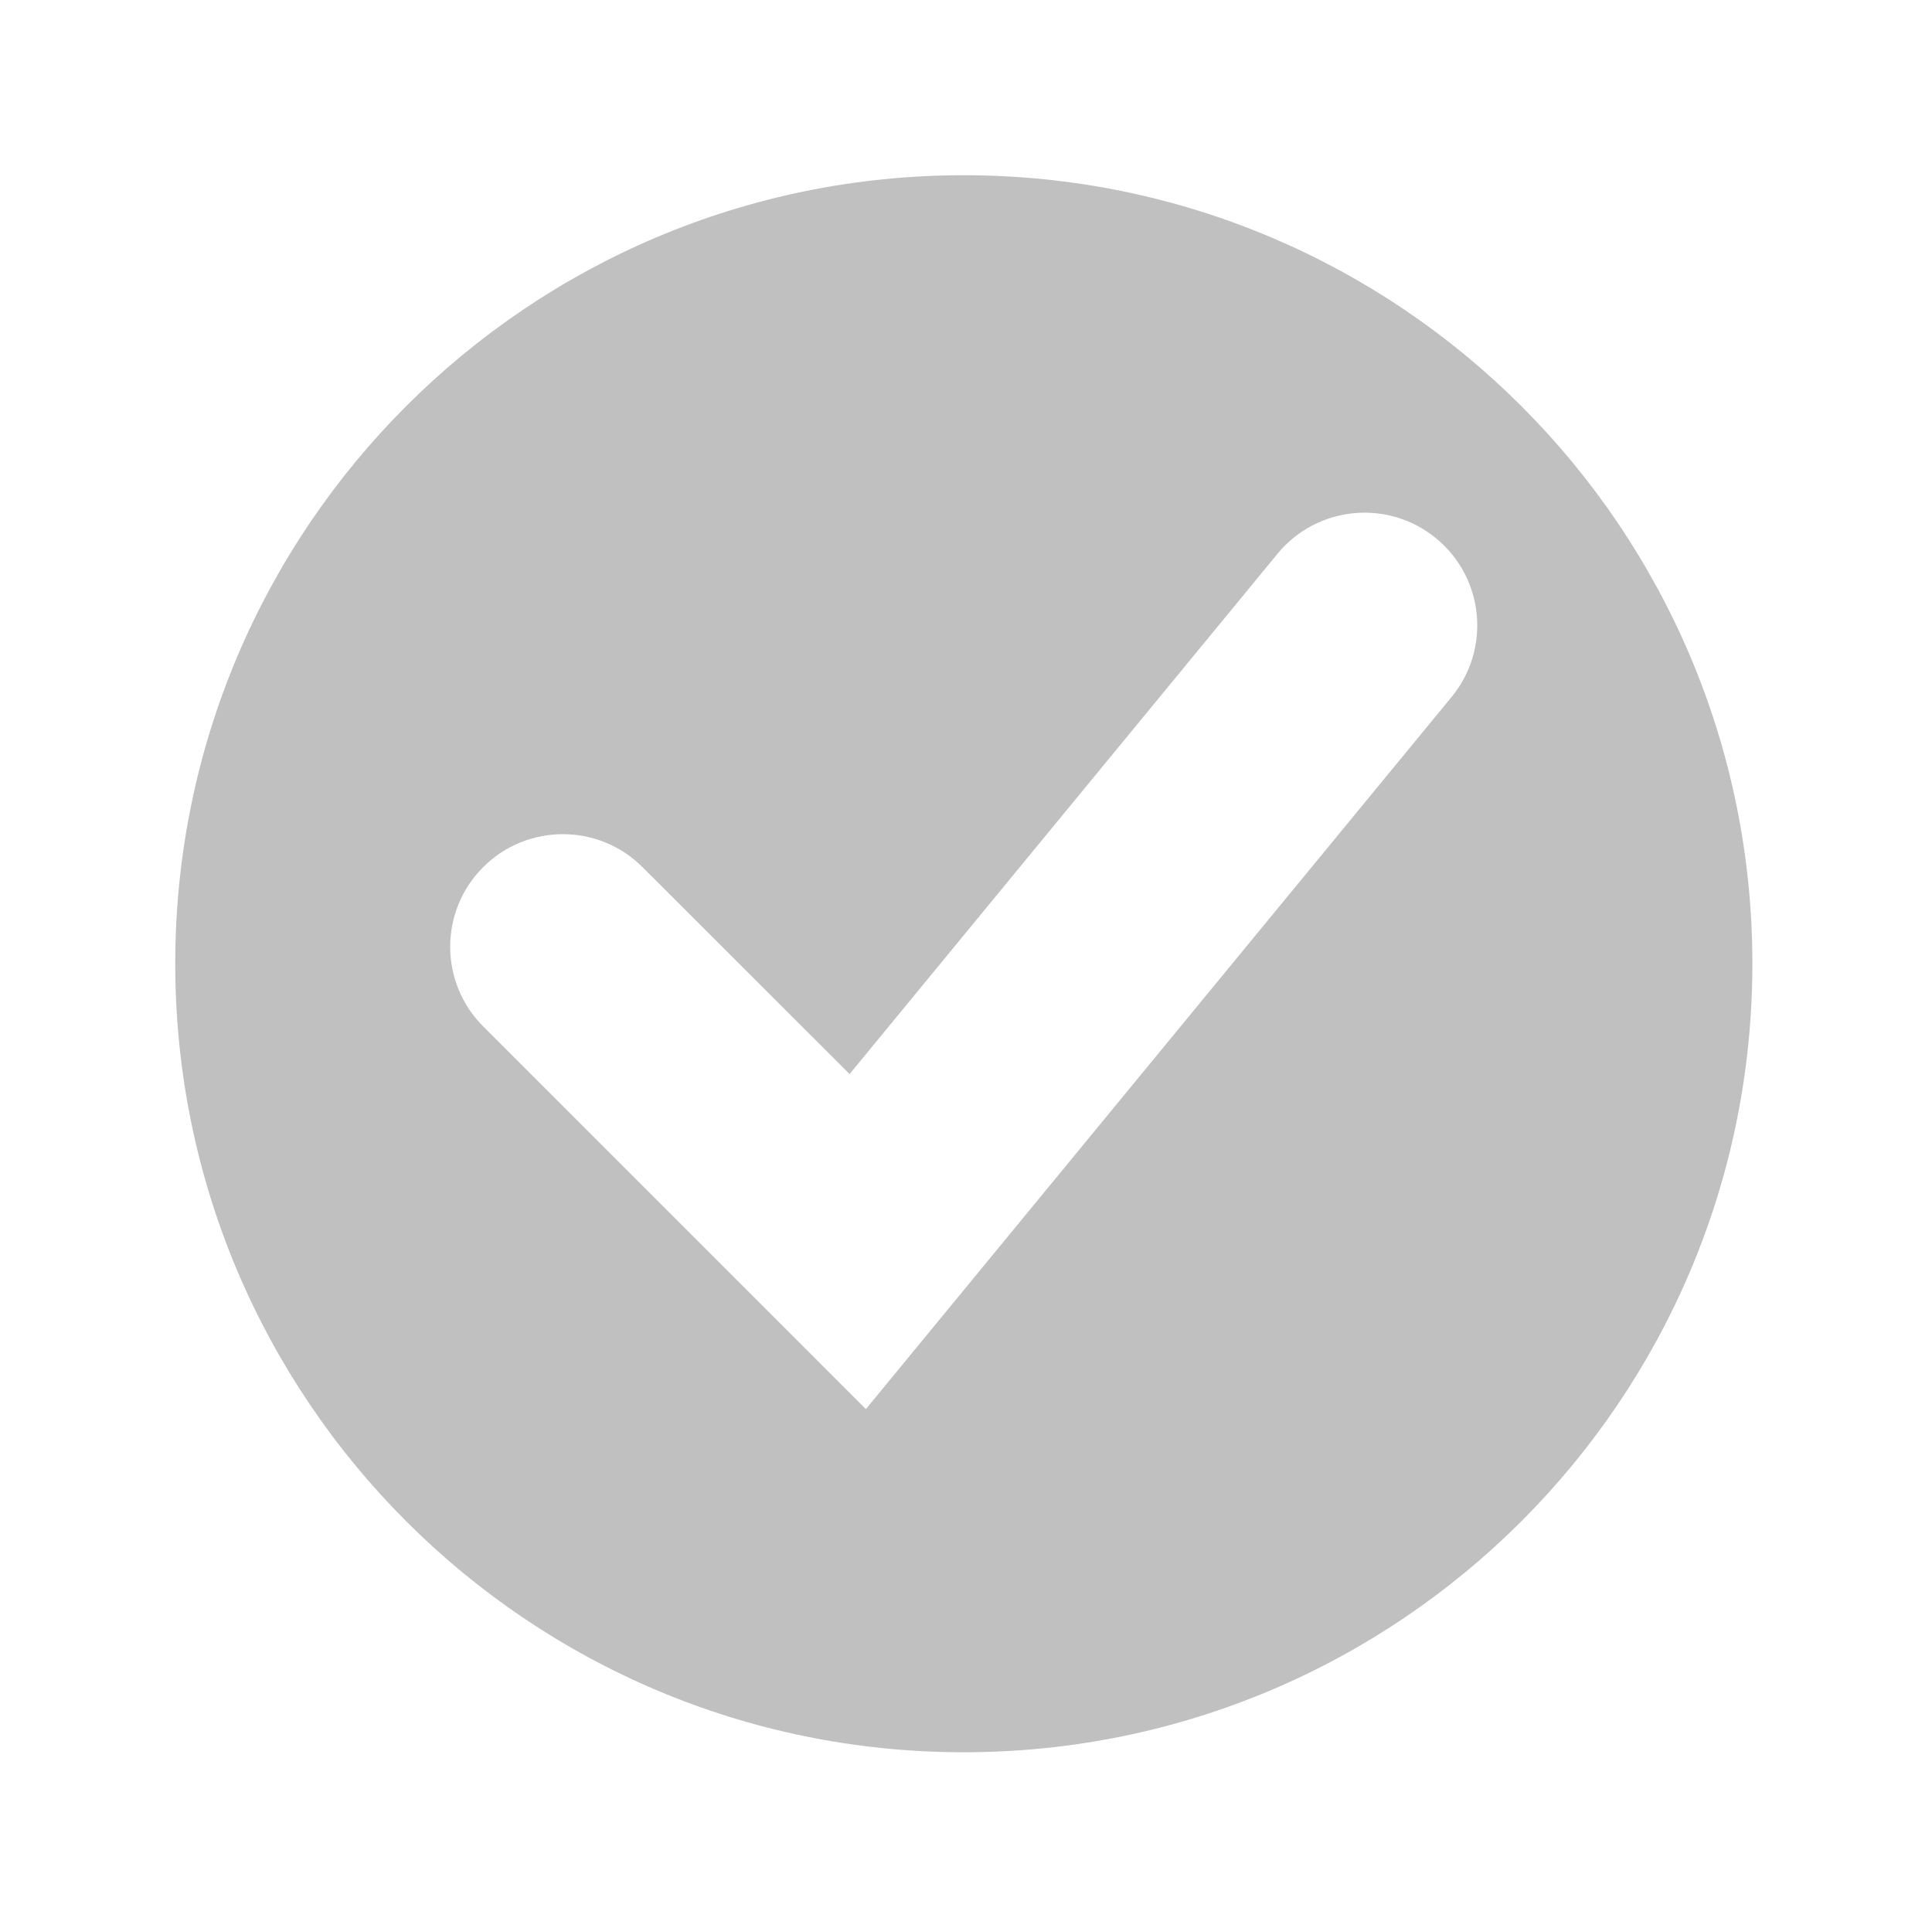
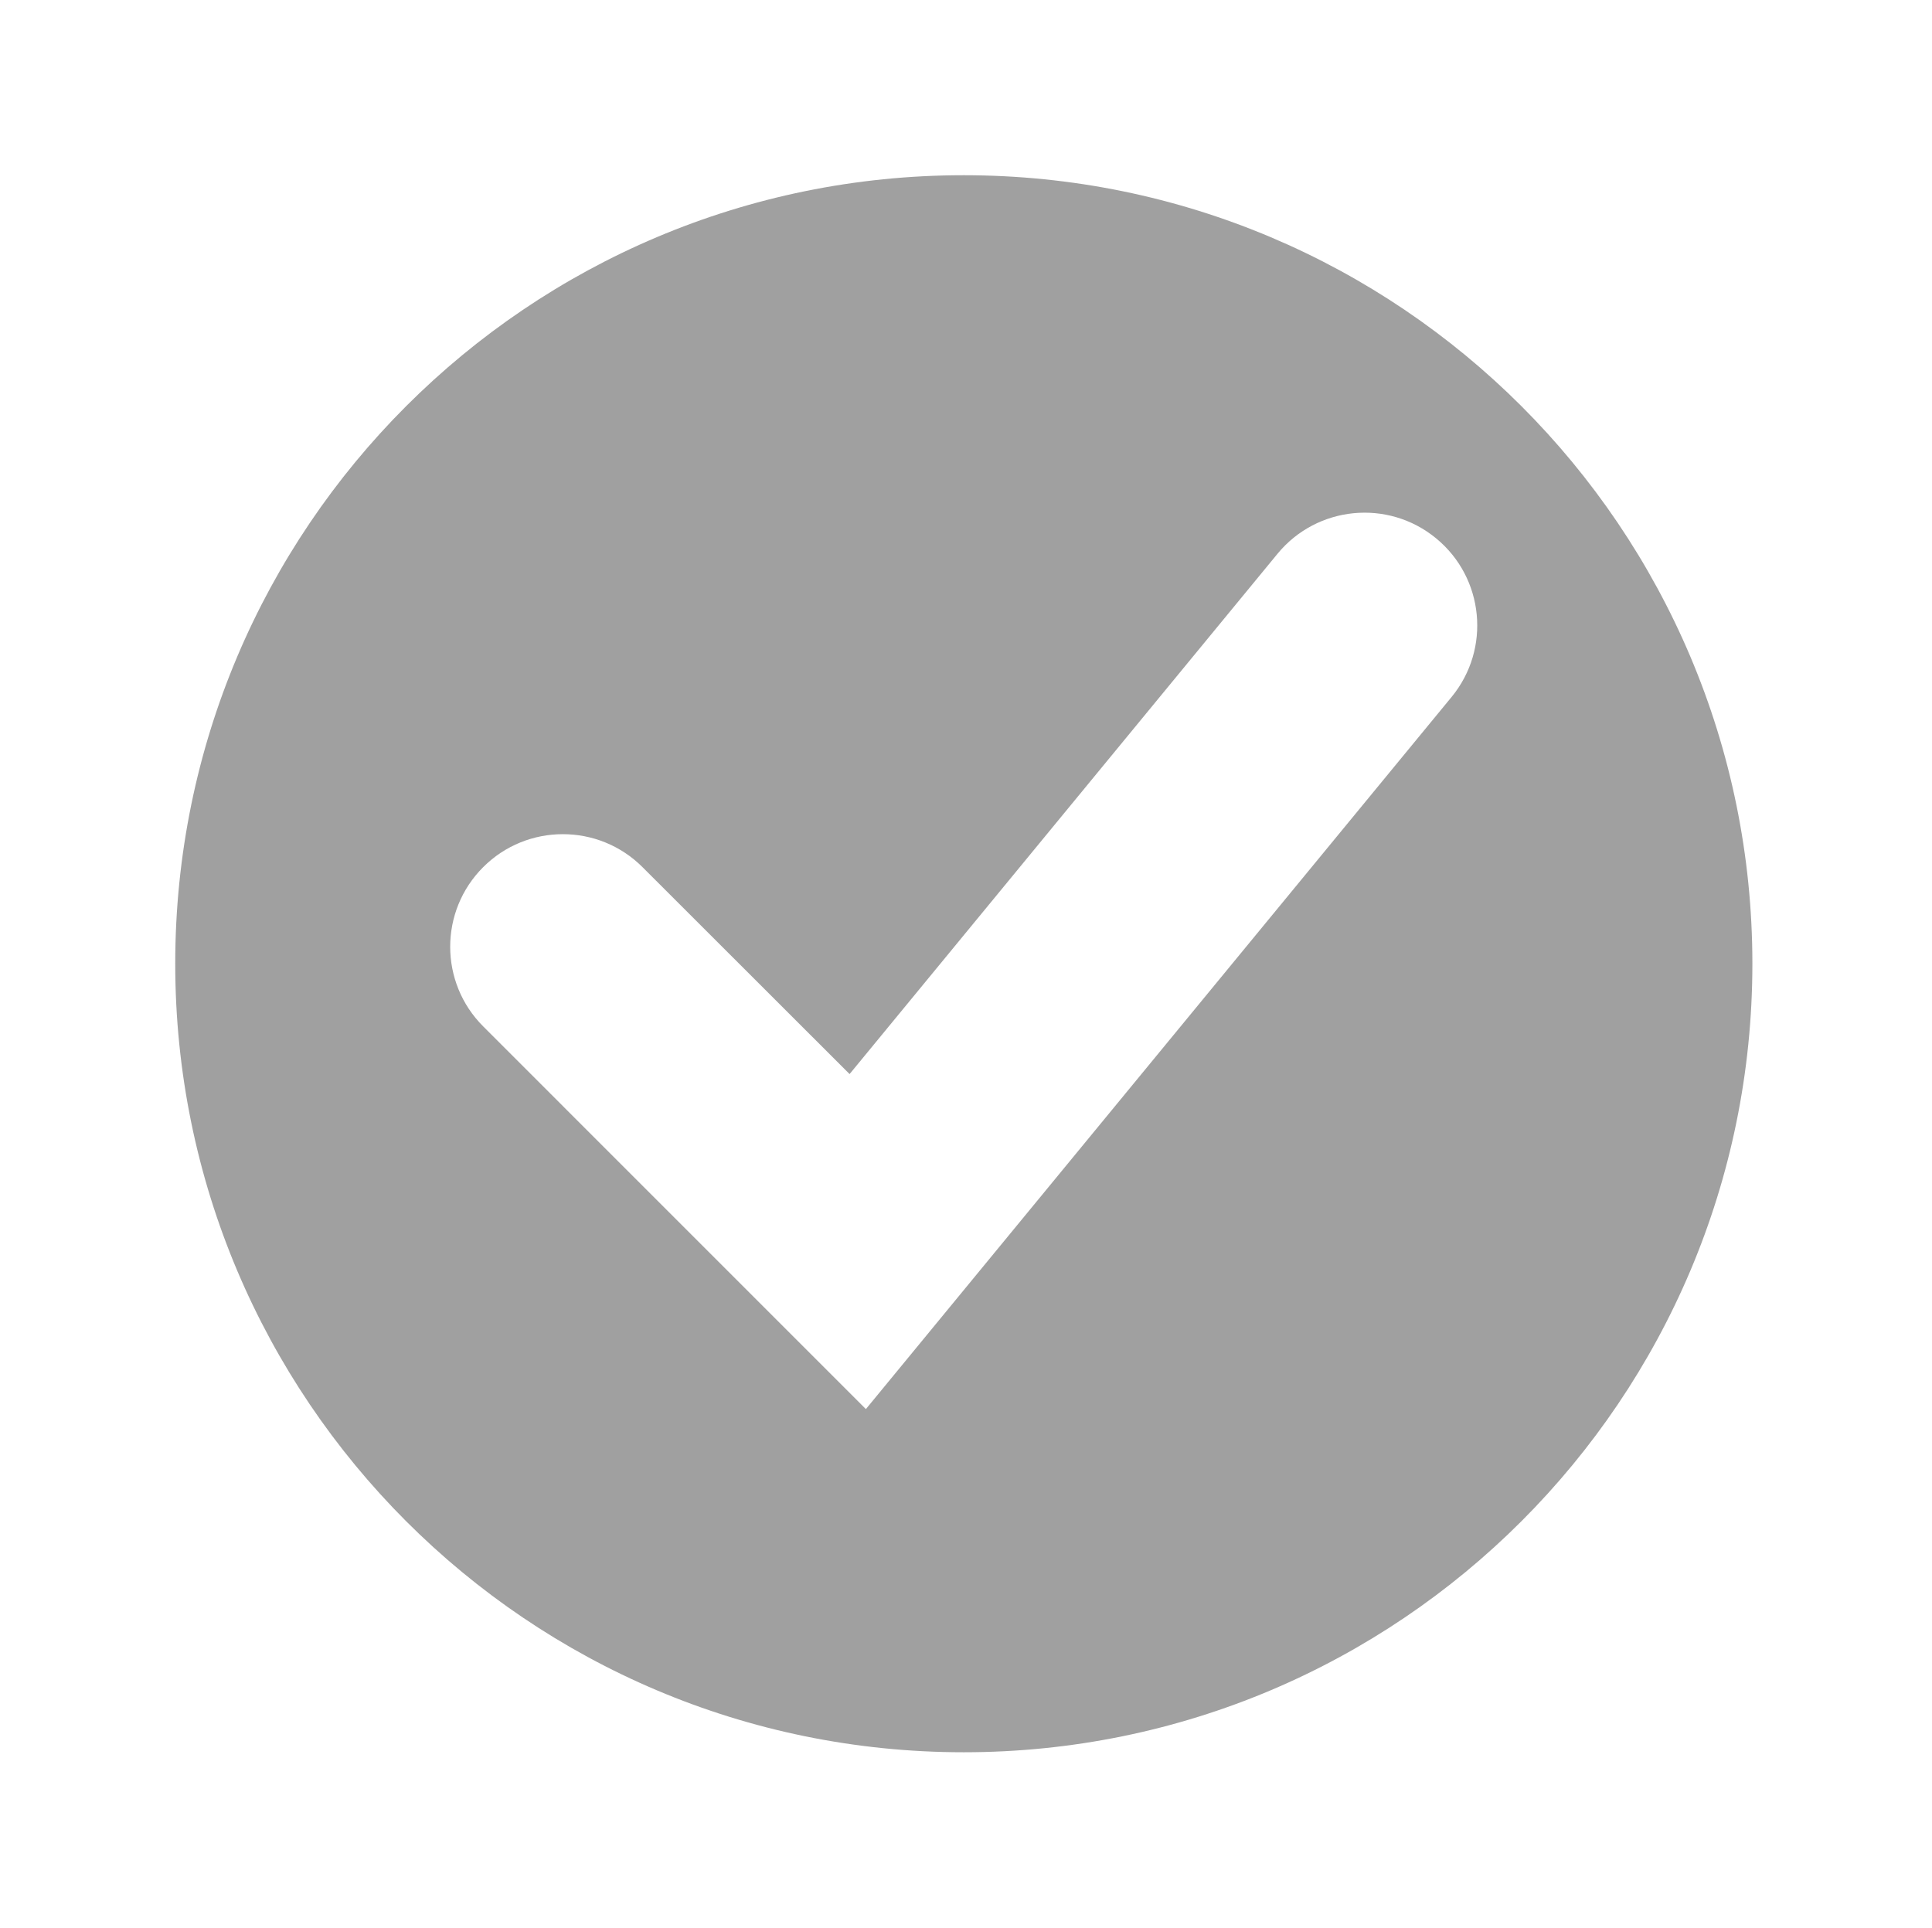
<svg xmlns="http://www.w3.org/2000/svg" version="1.1" width="55.125" height="55" viewBox="0 0 55.125 55" id="svg2" xml:space="preserve">
  <defs id="defs9" />
-   <g id="dialog-ok" style="fill:#c0c0c0;fill-opacity:1;display:block">
-     <path d="M 27.498,5 C 15.071,5 5,15.071 5,27.498 5,39.923 15.071,50 27.498,50 39.927,50 50,39.923 50,27.498 50,15.071 39.927,5 27.498,5 z M 41.419,19.886 24.706,40.208 13.789,29.29 c -1.258,-1.254 -1.258,-3.292 -0.003,-4.546 1.254,-1.255 3.292,-1.255 4.547,0 L 24.241,30.648 36.452,15.8 c 1.127,-1.368 3.153,-1.568 4.525,-0.438 1.37,1.127 1.569,3.153 0.442,4.524 z" id="path5" style="fill:#c0c0c0;fill-opacity:1;display:inline" />
+   <g id="dialog-ok" style="fill:#a0a0a0;fill-opacity:1;display:block">
+     <path d="M 27.498,5 C 15.071,5 5,15.071 5,27.498 5,39.923 15.071,50 27.498,50 39.927,50 50,39.923 50,27.498 50,15.071 39.927,5 27.498,5 z M 41.419,19.886 24.706,40.208 13.789,29.29 c -1.258,-1.254 -1.258,-3.292 -0.003,-4.546 1.254,-1.255 3.292,-1.255 4.547,0 L 24.241,30.648 36.452,15.8 c 1.127,-1.368 3.153,-1.568 4.525,-0.438 1.37,1.127 1.569,3.153 0.442,4.524 z" id="path5" style="fill:#a0a0a0;fill-opacity:1;display:inline" />
  </g>
</svg>
